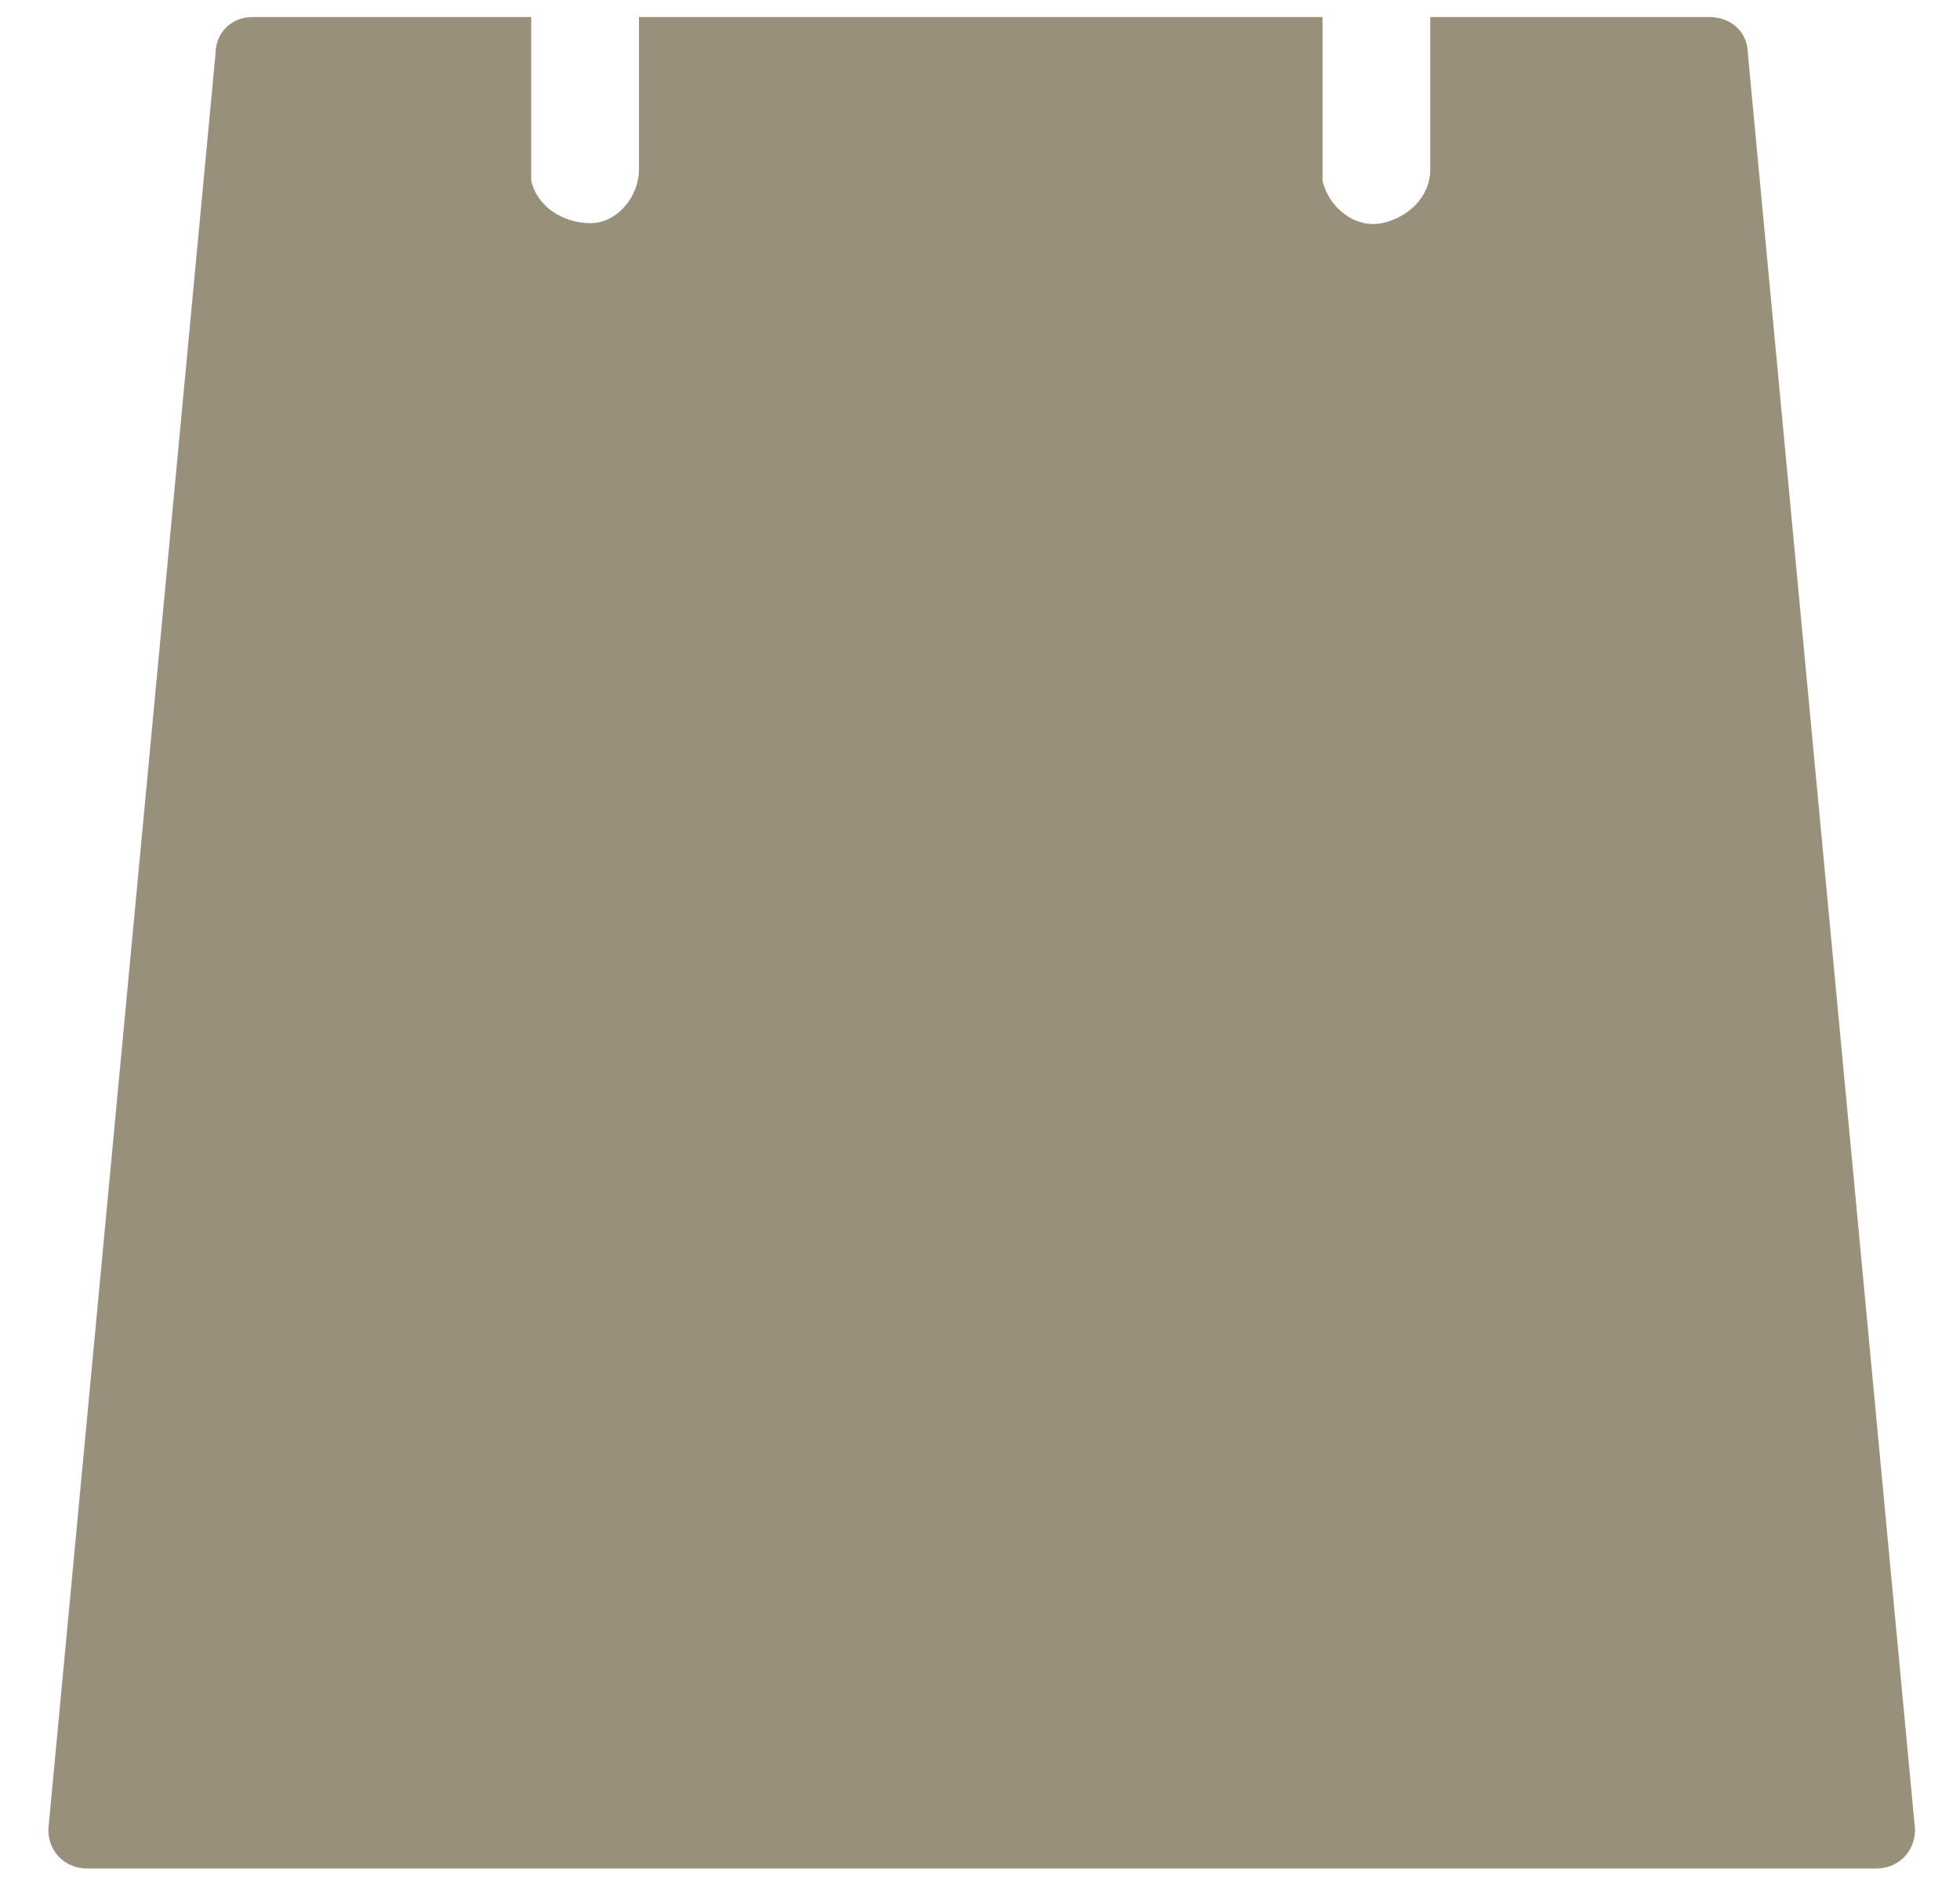
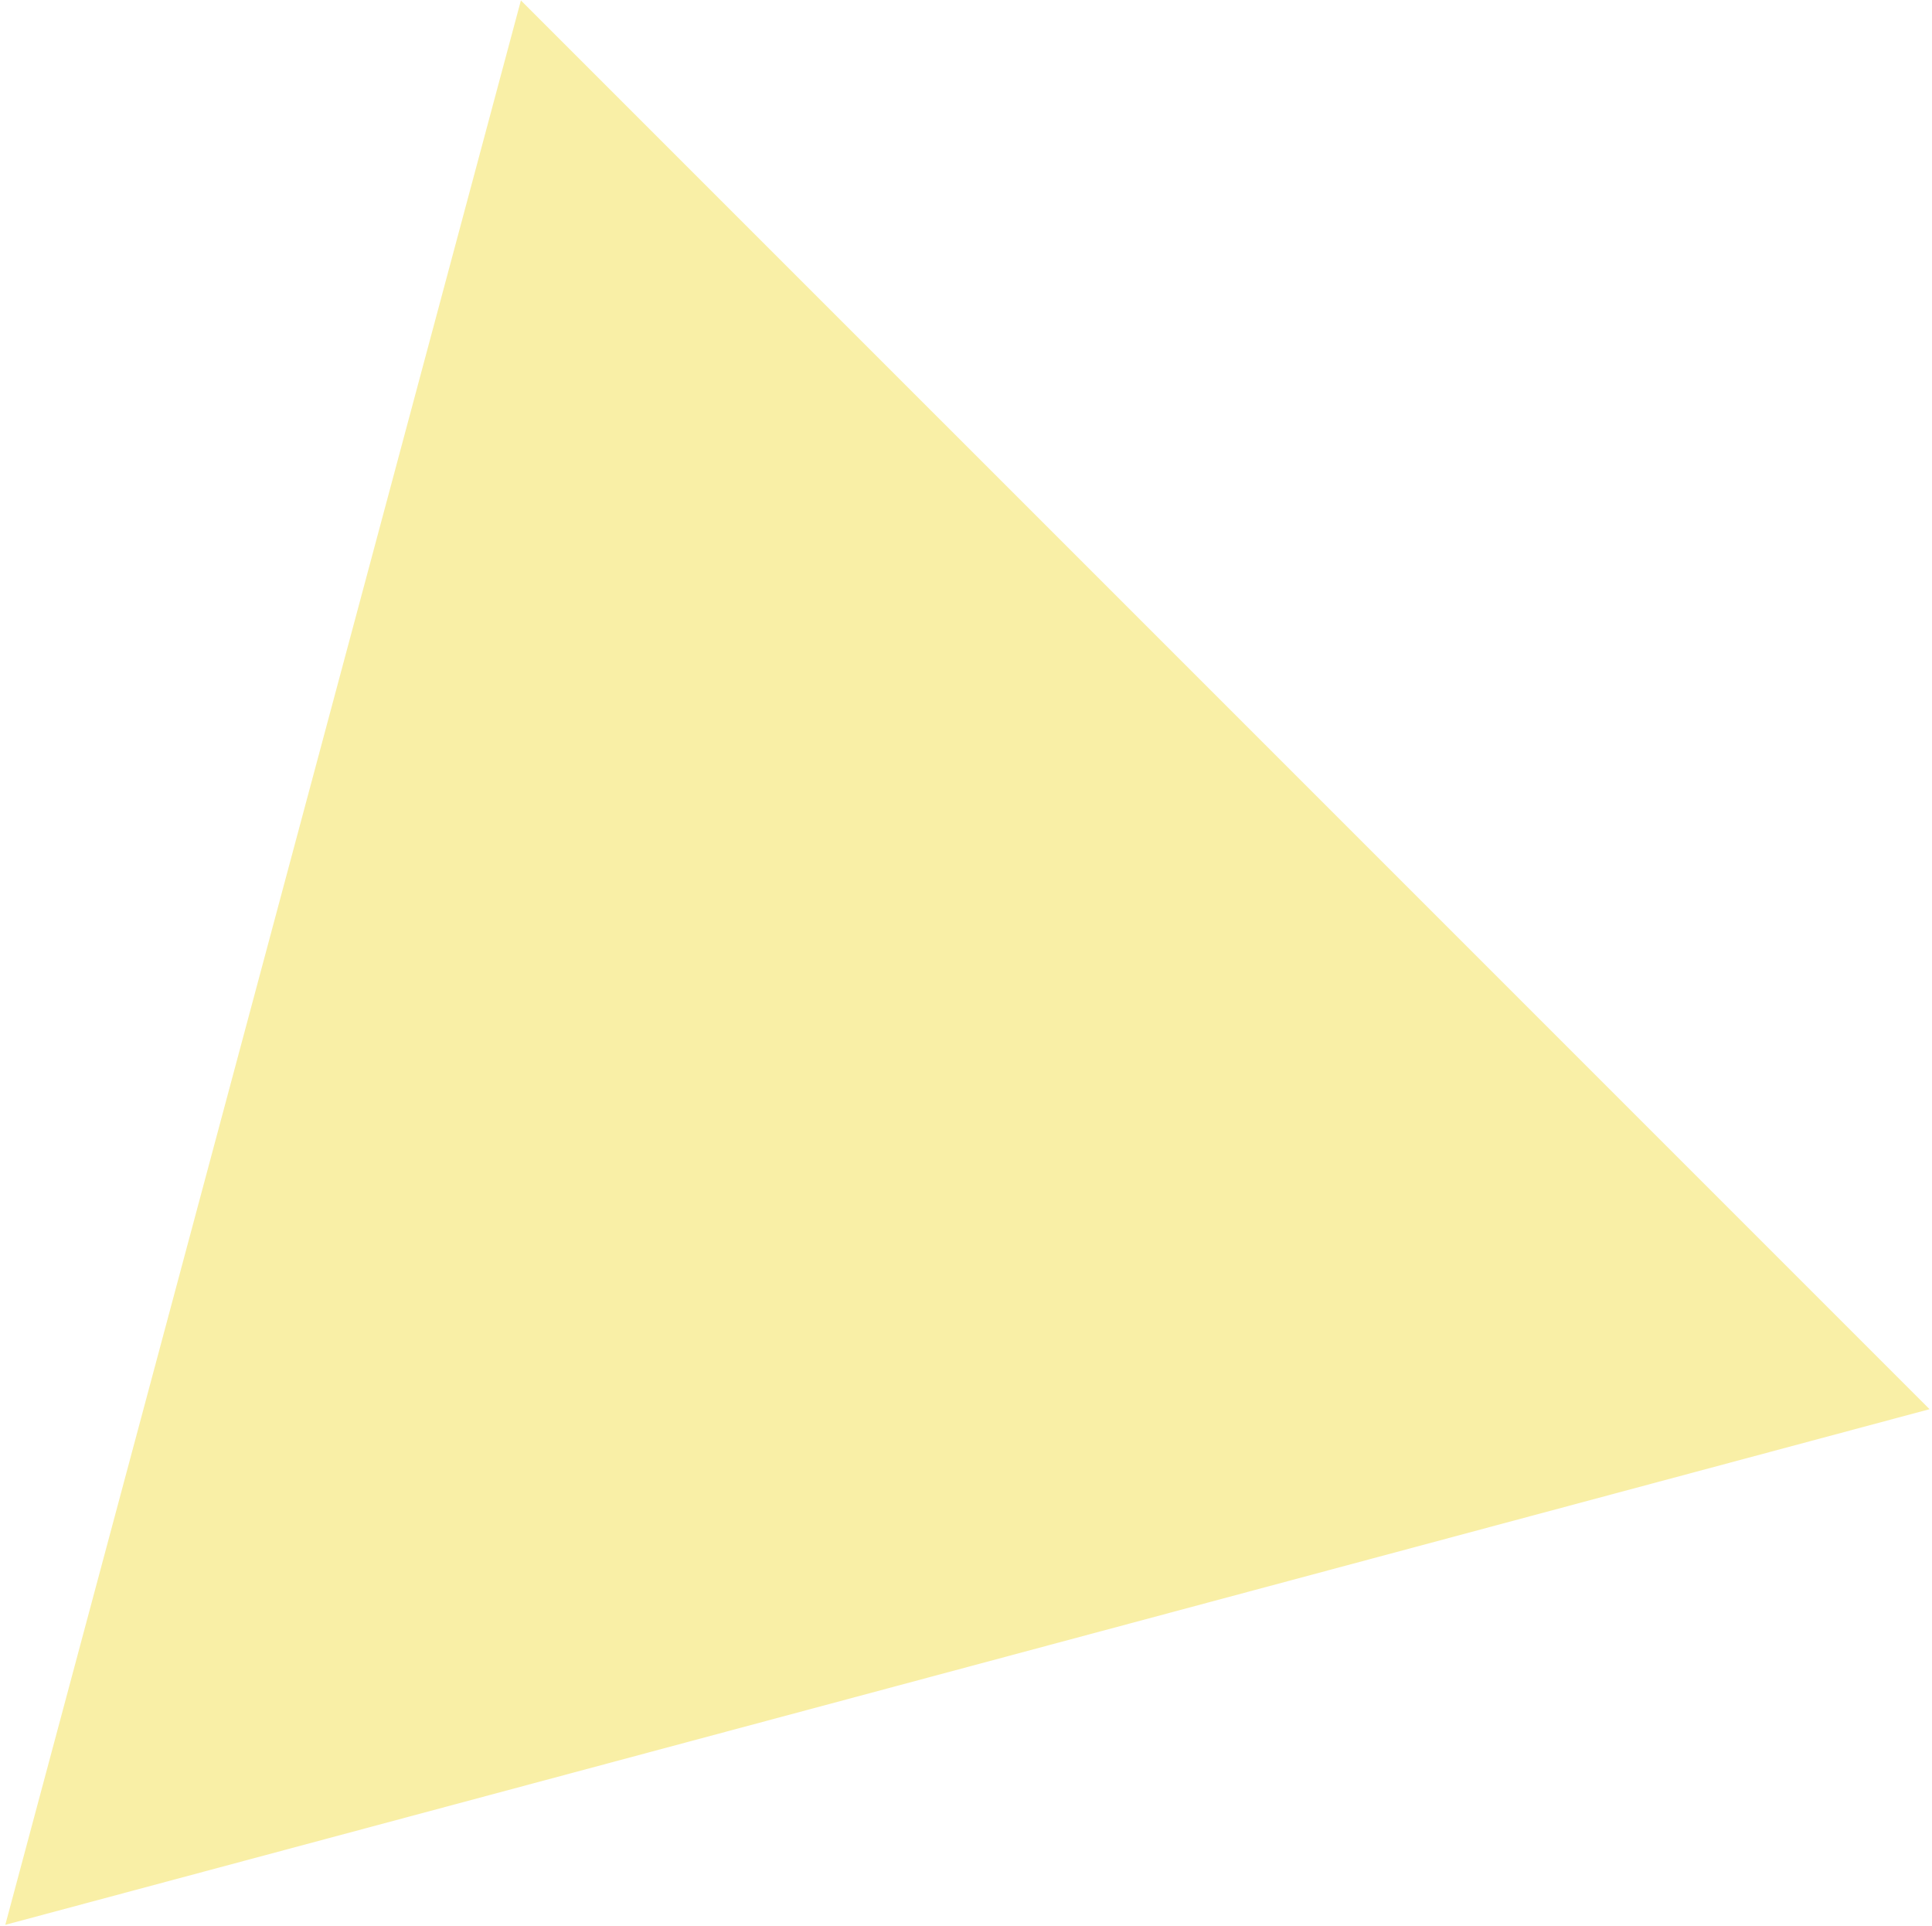
- <svg xmlns="http://www.w3.org/2000/svg" width="29" height="28" viewBox="0 0 29 28" fill="none">
-   <path d="M25.862 0.802C25.862 0.472 25.614 0.252 25.285 0.252H21.162C21.162 1.131 21.162 2.34 21.162 2.505C21.162 2.917 20.832 3.219 20.448 3.301C20.035 3.384 19.651 3.054 19.568 2.67C19.568 2.587 19.568 2.587 19.568 2.505C19.568 2.258 19.568 1.214 19.568 0.252H9.454C9.454 1.131 9.454 2.258 9.454 2.505C9.454 2.917 9.125 3.301 8.74 3.301C8.328 3.301 7.943 3.054 7.86 2.67C7.86 2.587 7.86 2.587 7.86 2.505C7.86 2.34 7.86 1.131 7.86 0.252H3.738C3.408 0.252 3.188 0.499 3.188 0.802L0.715 27.063C0.715 27.393 0.962 27.64 1.292 27.64H27.758C28.088 27.64 28.335 27.393 28.335 27.063L25.862 0.802Z" fill="#99907C" />
+ <svg xmlns="http://www.w3.org/2000/svg" width="289" height="288" viewBox="0 0 289 288" fill="none">
+   <path d="M77.92 0.063L288.634 210.775L0.793 287.902L77.92 0.063Z" fill="#F7E881" fill-opacity="0.7" />
</svg>
